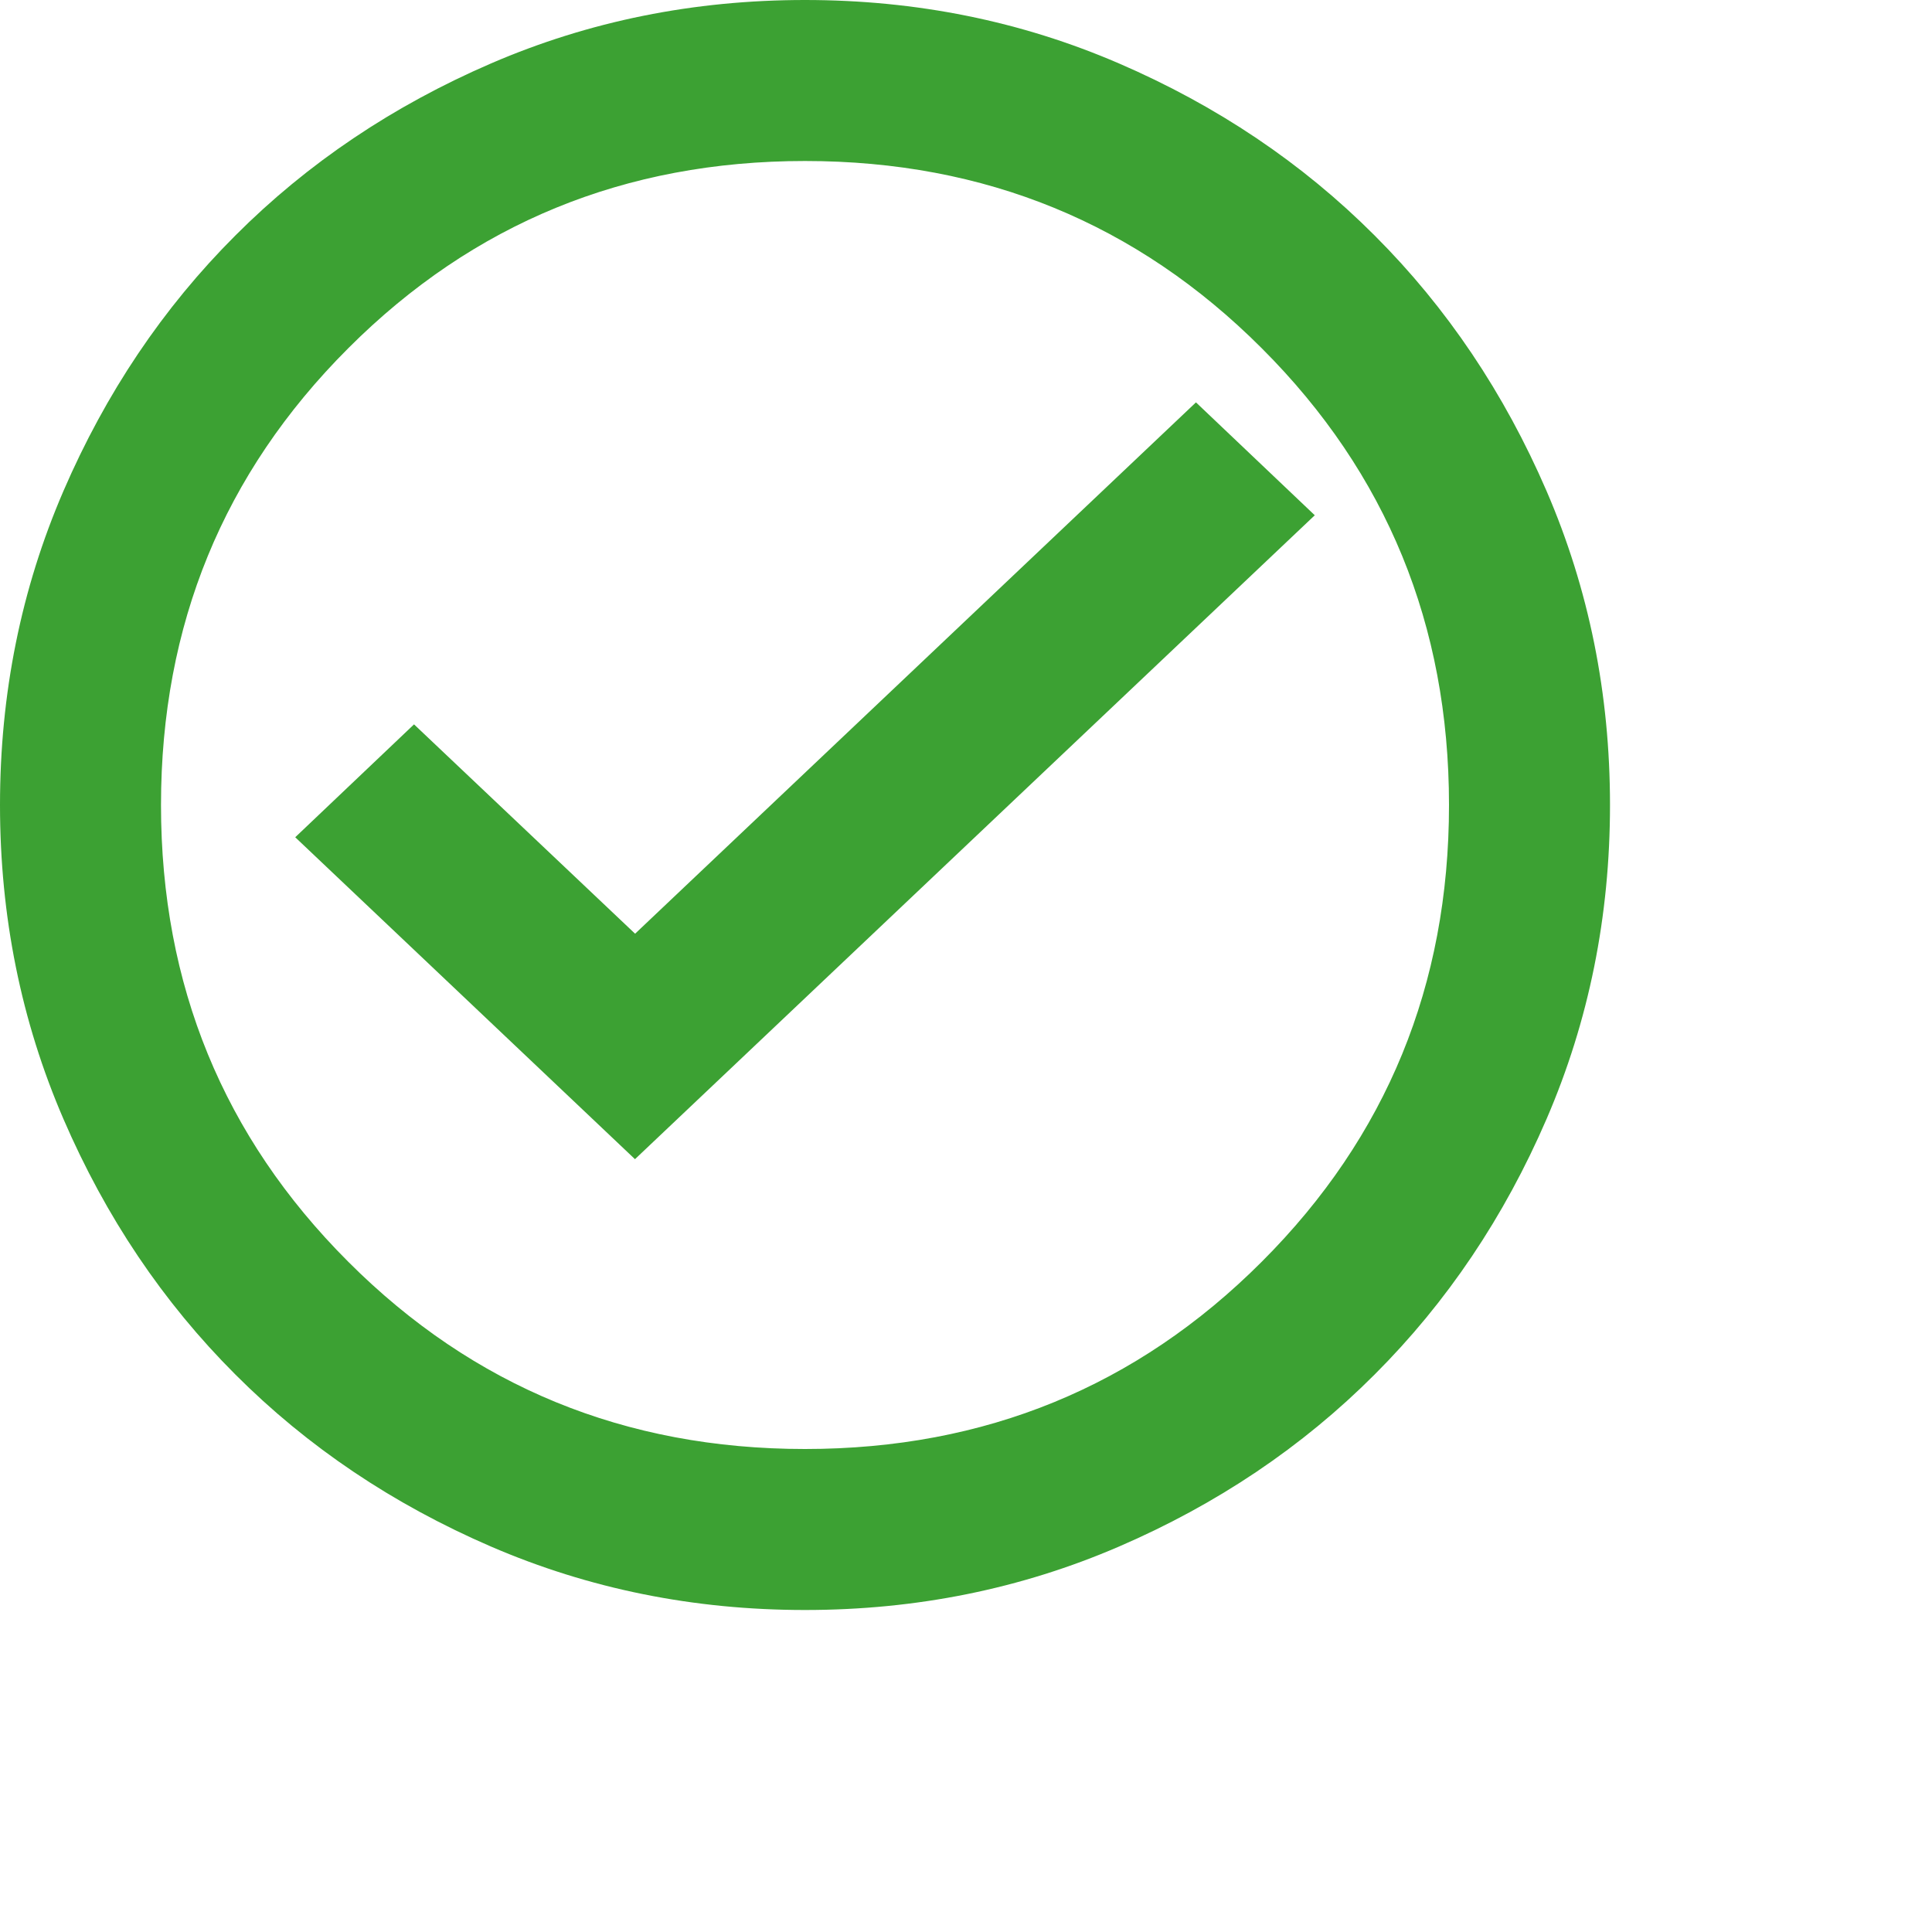
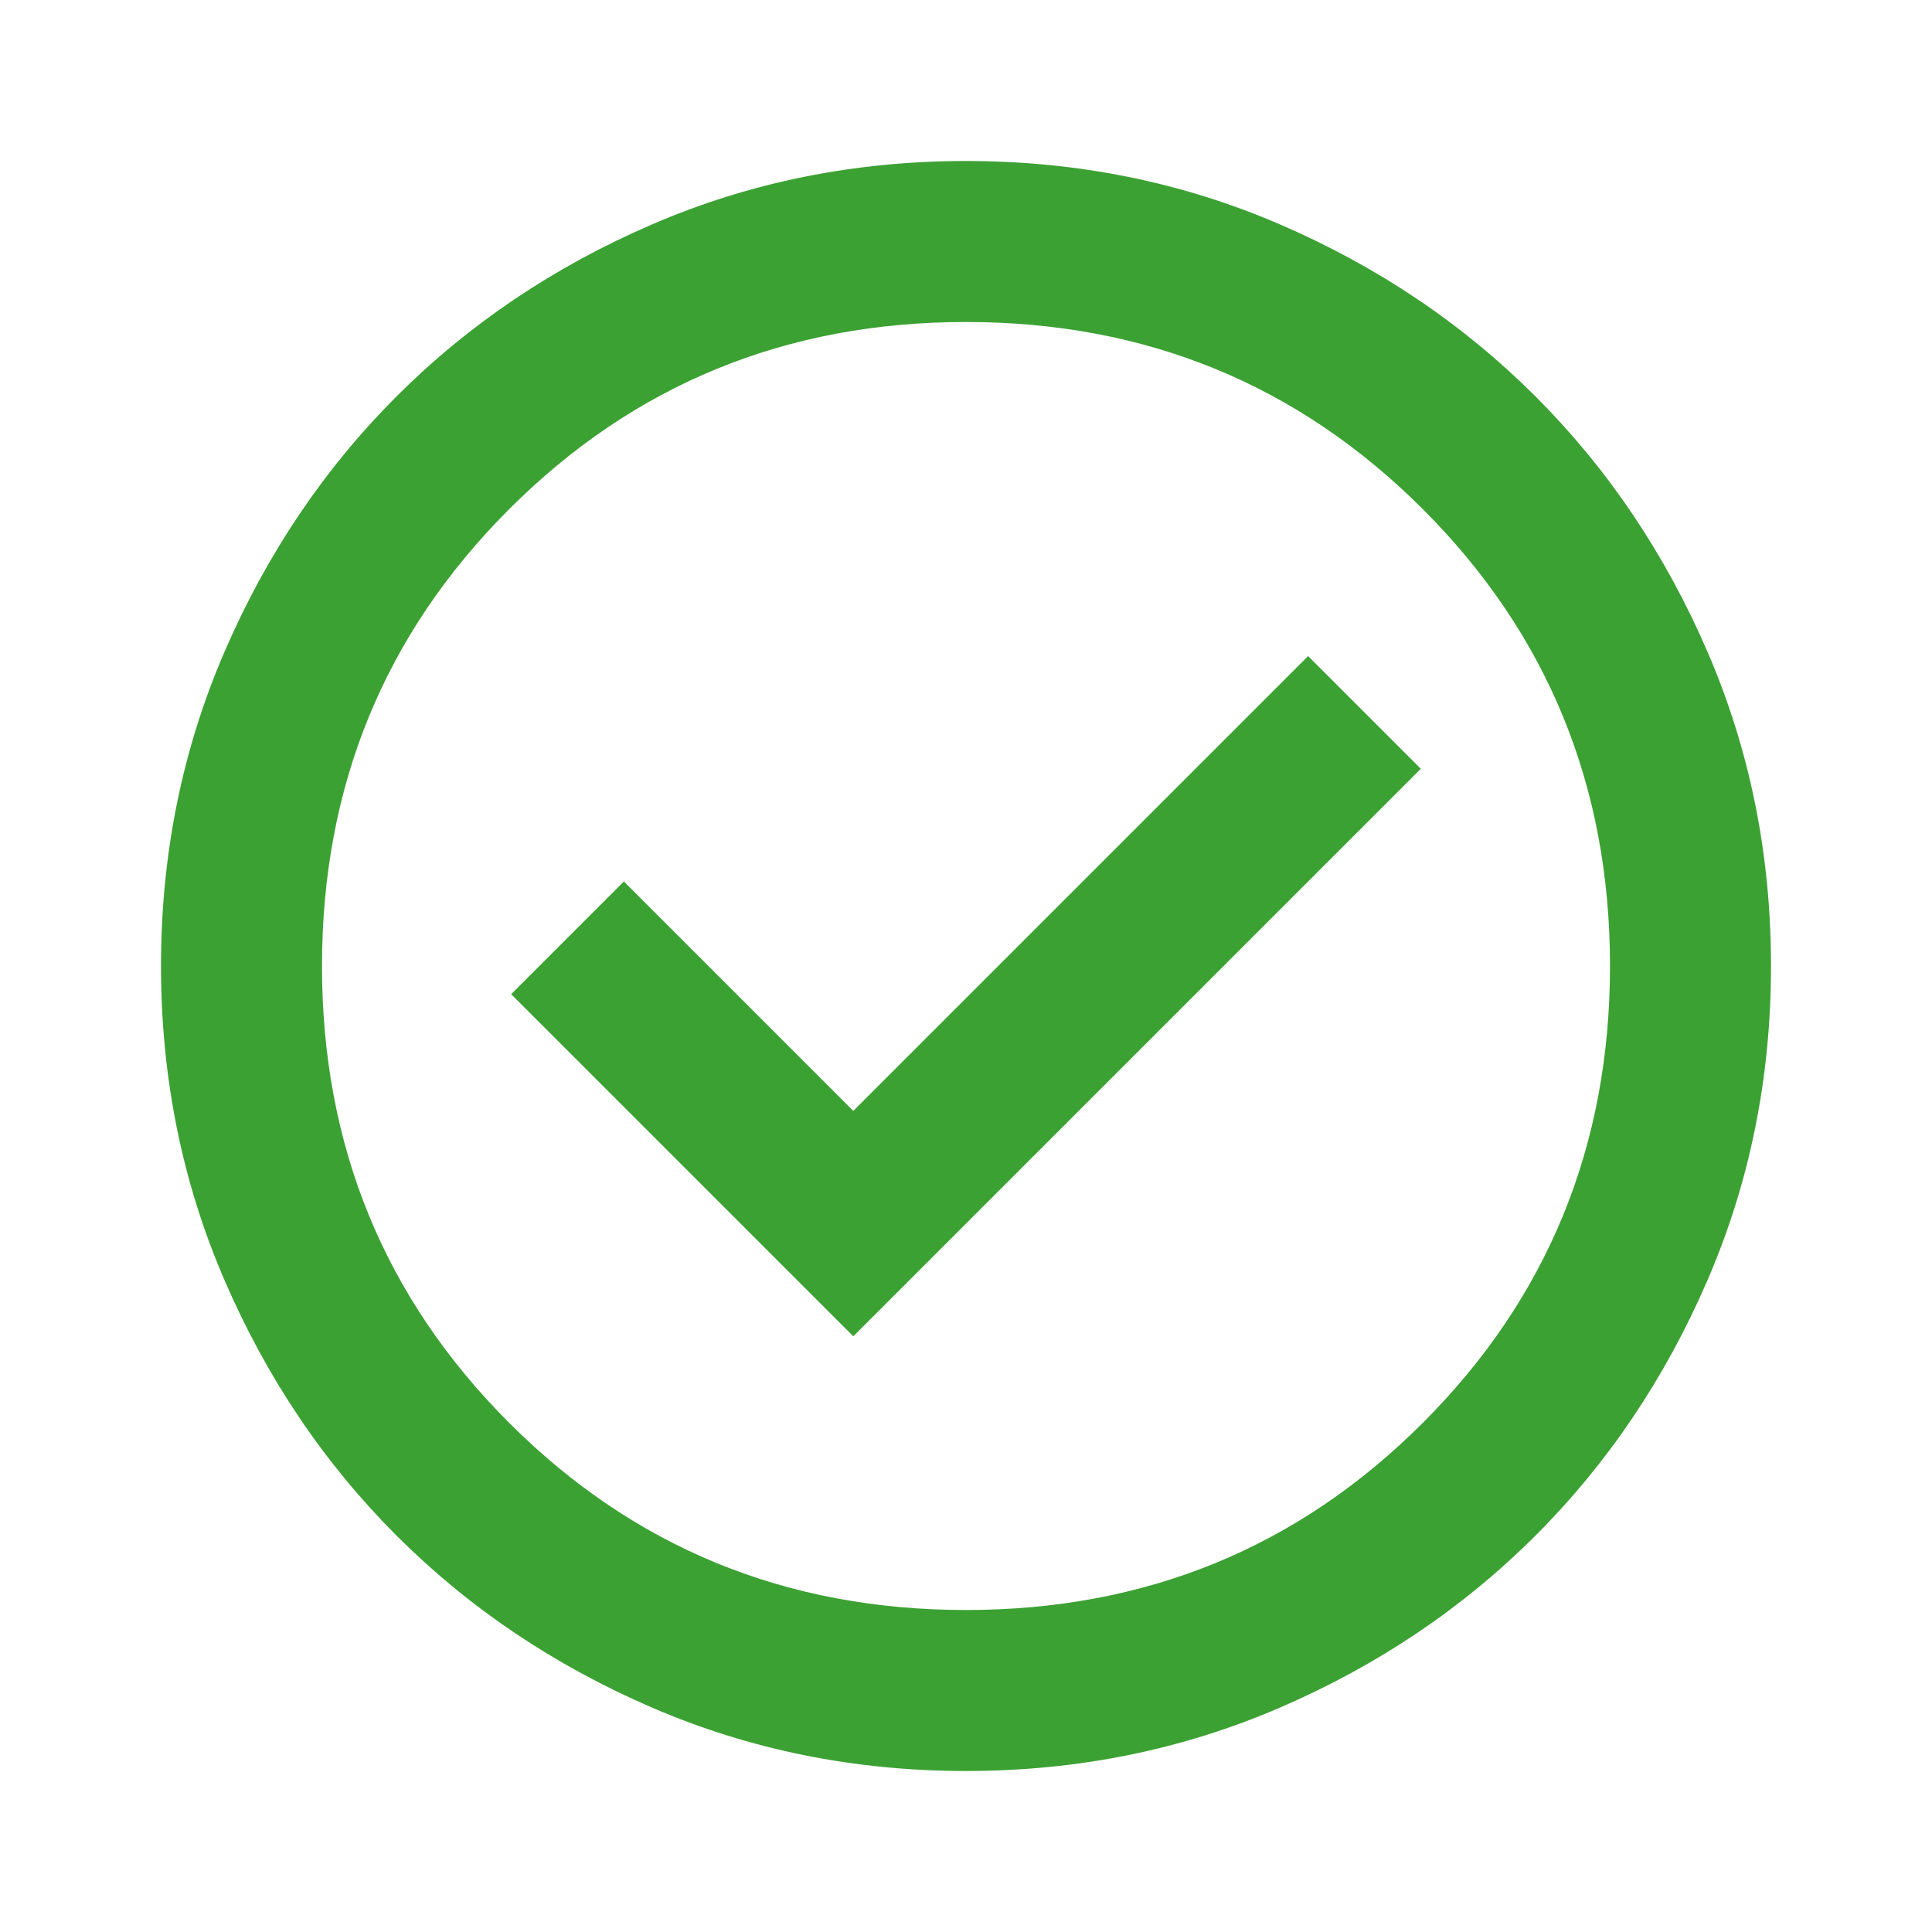
- <svg xmlns="http://www.w3.org/2000/svg" width="18" height="18" viewBox="0 0 18 18" fill="none">
-   <path d="M7.5 0.5C8.472 0.5 9.379 0.684 10.227 1.05C11.084 1.42 11.825 1.918 12.453 2.547C13.082 3.175 13.58 3.917 13.95 4.773C14.316 5.621 14.5 6.528 14.5 7.5C14.5 8.472 14.316 9.379 13.95 10.227C13.58 11.084 13.082 11.825 12.453 12.453C11.825 13.082 11.084 13.58 10.227 13.95C9.379 14.316 8.472 14.5 7.5 14.5C6.528 14.5 5.621 14.316 4.773 13.95C3.917 13.58 3.175 13.082 2.547 12.453C1.918 11.825 1.42 11.084 1.05 10.227C0.684 9.379 0.5 8.472 0.5 7.5C0.5 6.528 0.684 5.621 1.05 4.773C1.42 3.917 1.918 3.175 2.547 2.547C3.175 1.918 3.917 1.42 4.773 1.05C5.621 0.684 6.528 0.5 7.5 0.5ZM7.5 1C5.695 1 4.149 1.632 2.891 2.891C1.632 4.149 1 5.695 1 7.5C1 9.305 1.632 10.851 2.891 12.109C4.149 13.368 5.695 14 7.5 14C9.305 14 10.851 13.368 12.109 12.109C13.368 10.851 14 9.305 14 7.5C14 5.695 13.368 4.149 12.109 2.891C10.851 1.632 9.305 1 7.5 1ZM11.523 4.8L5.916 10.111L3.477 7.8L3.858 7.438L5.573 9.062L5.917 9.389L6.261 9.062L11.142 4.438L11.523 4.8Z" fill="#3CA133" stroke="#3CA133" />
+ <svg xmlns="http://www.w3.org/2000/svg" height="24px" viewBox="0 -960 960 960" width="24px" fill="#3ca133">
+   <path d="m424-296 282-282-56-56-226 226-114-114-56 56 170 170Zm56 216q-83 0-156-31.5T197-197q-54-54-85.5-127T80-480q0-83 31.5-156T197-763q54-54 127-85.5T480-880q83 0 156 31.5T763-763q54 54 85.5 127T880-480q0 83-31.5 156T763-197q-54 54-127 85.5T480-80Zm0-80q134 0 227-93t93-227q0-134-93-227t-227-93q-134 0-227 93t-93 227q0 134 93 227t227 93Zm0-320Z" />
</svg>
